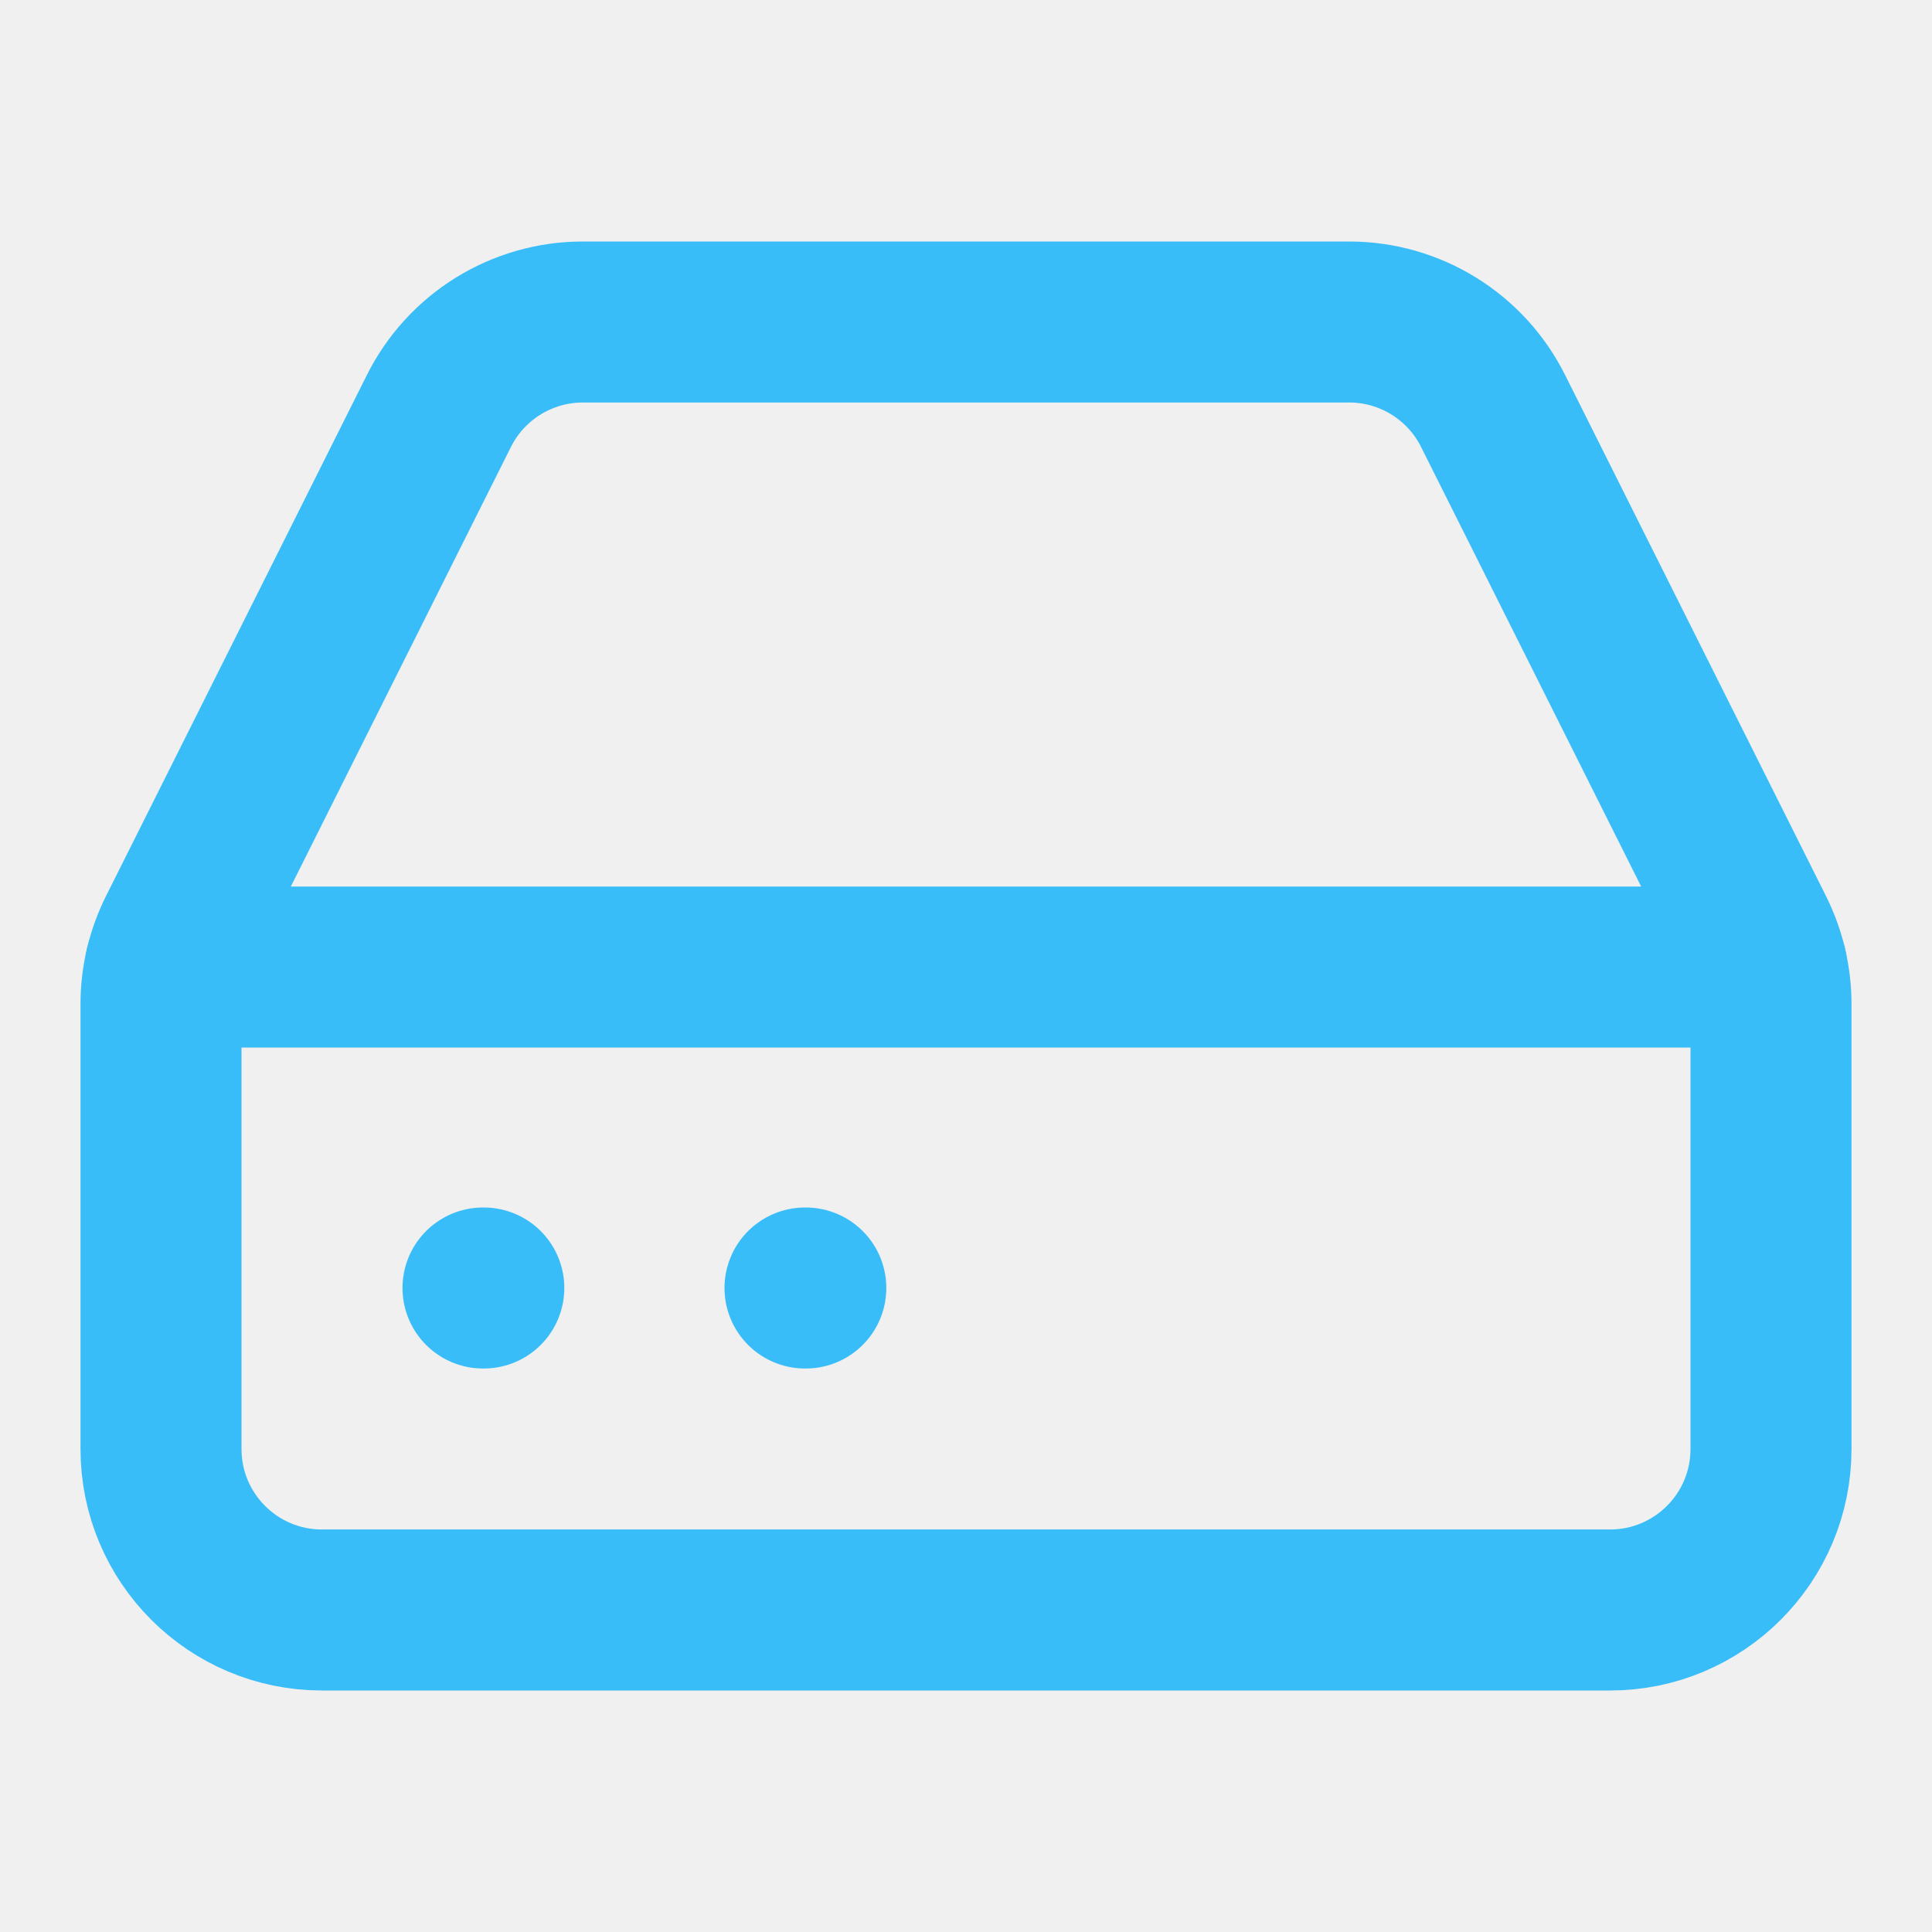
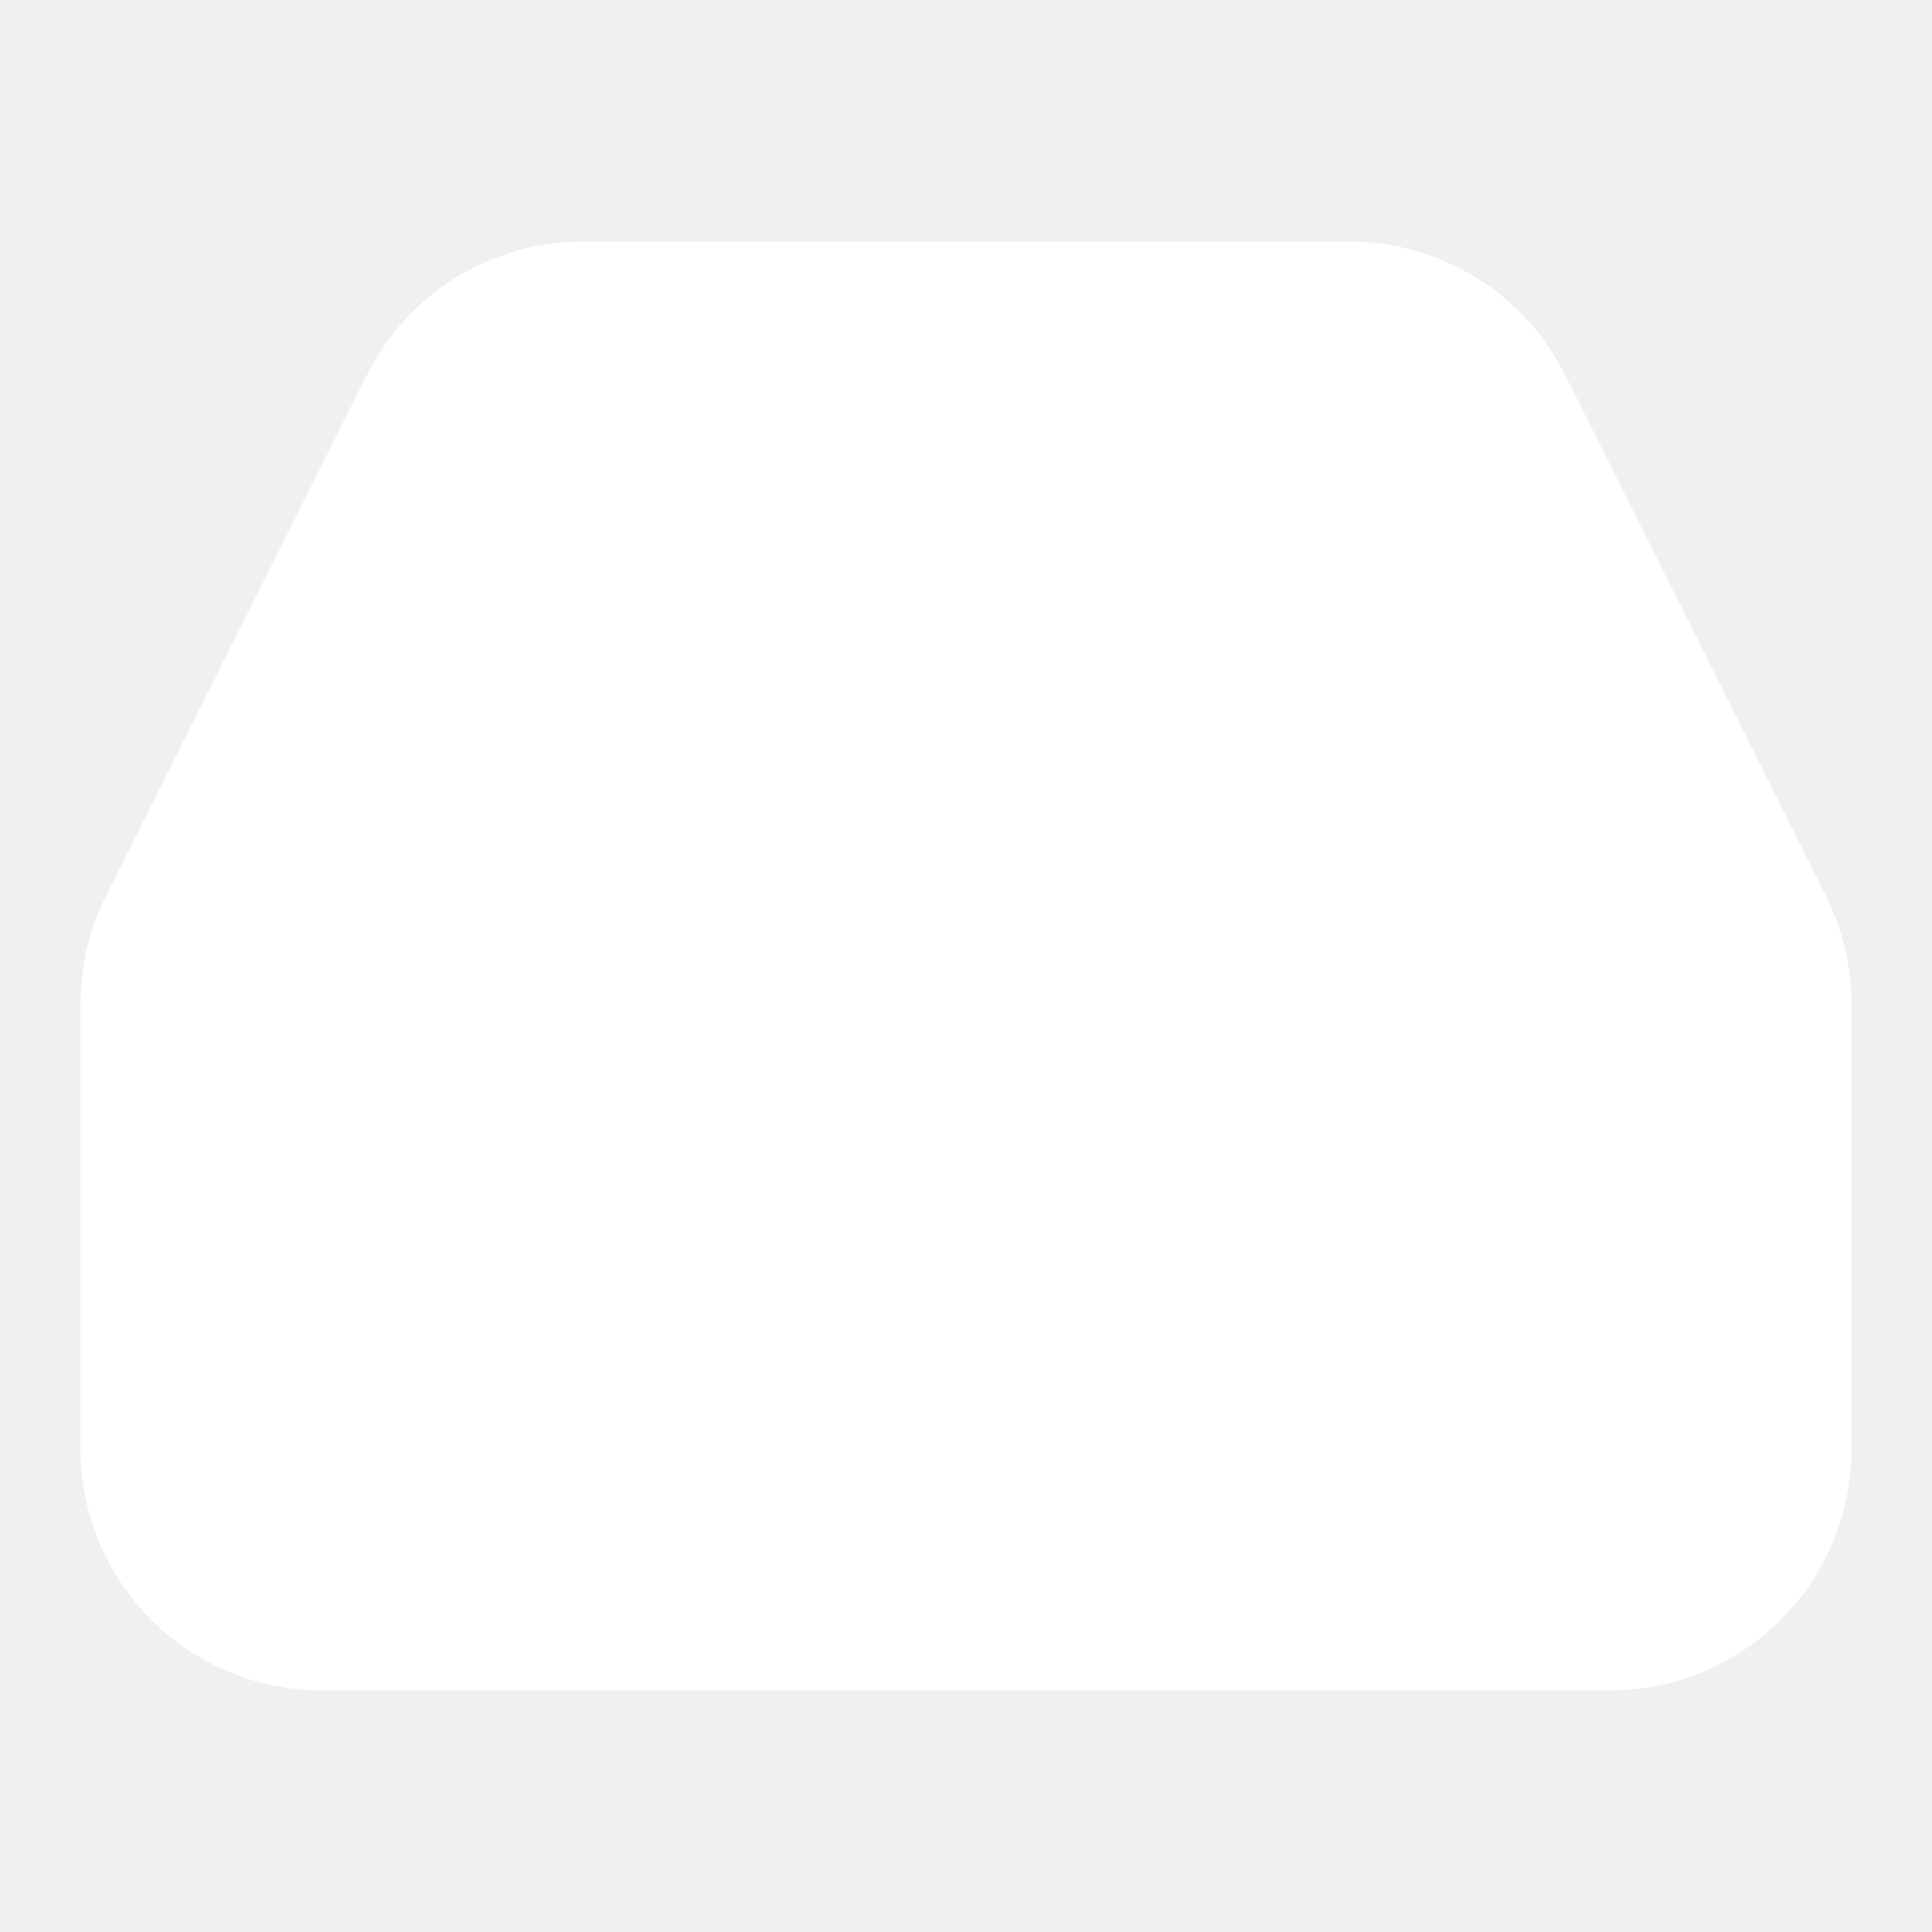
- <svg xmlns="http://www.w3.org/2000/svg" width="24" height="24" viewBox="0 0 24 24" fill="none" stroke="#38bdf8" stroke-width="2" stroke-linecap="round" stroke-linejoin="round">
+ <svg xmlns="http://www.w3.org/2000/svg" width="24" height="24" viewBox="0 0 24 24" fill="white" stroke="white" stroke-width="2" stroke-linecap="round" stroke-linejoin="round">
  <path d="M10 16h.01" />
  <path d="M2.212 11.577a2 2 0 0 0-.212.896V18a2 2 0 0 0 2 2h16a2 2 0 0 0 2-2v-5.527a2 2 0 0 0-.212-.896L18.55 5.11A2 2 0 0 0 16.76 4H7.24a2 2 0 0 0-1.79 1.11z" />
  <path d="M21.946 12.013H2.054" />
  <path d="M6 16h.01" />
</svg>
